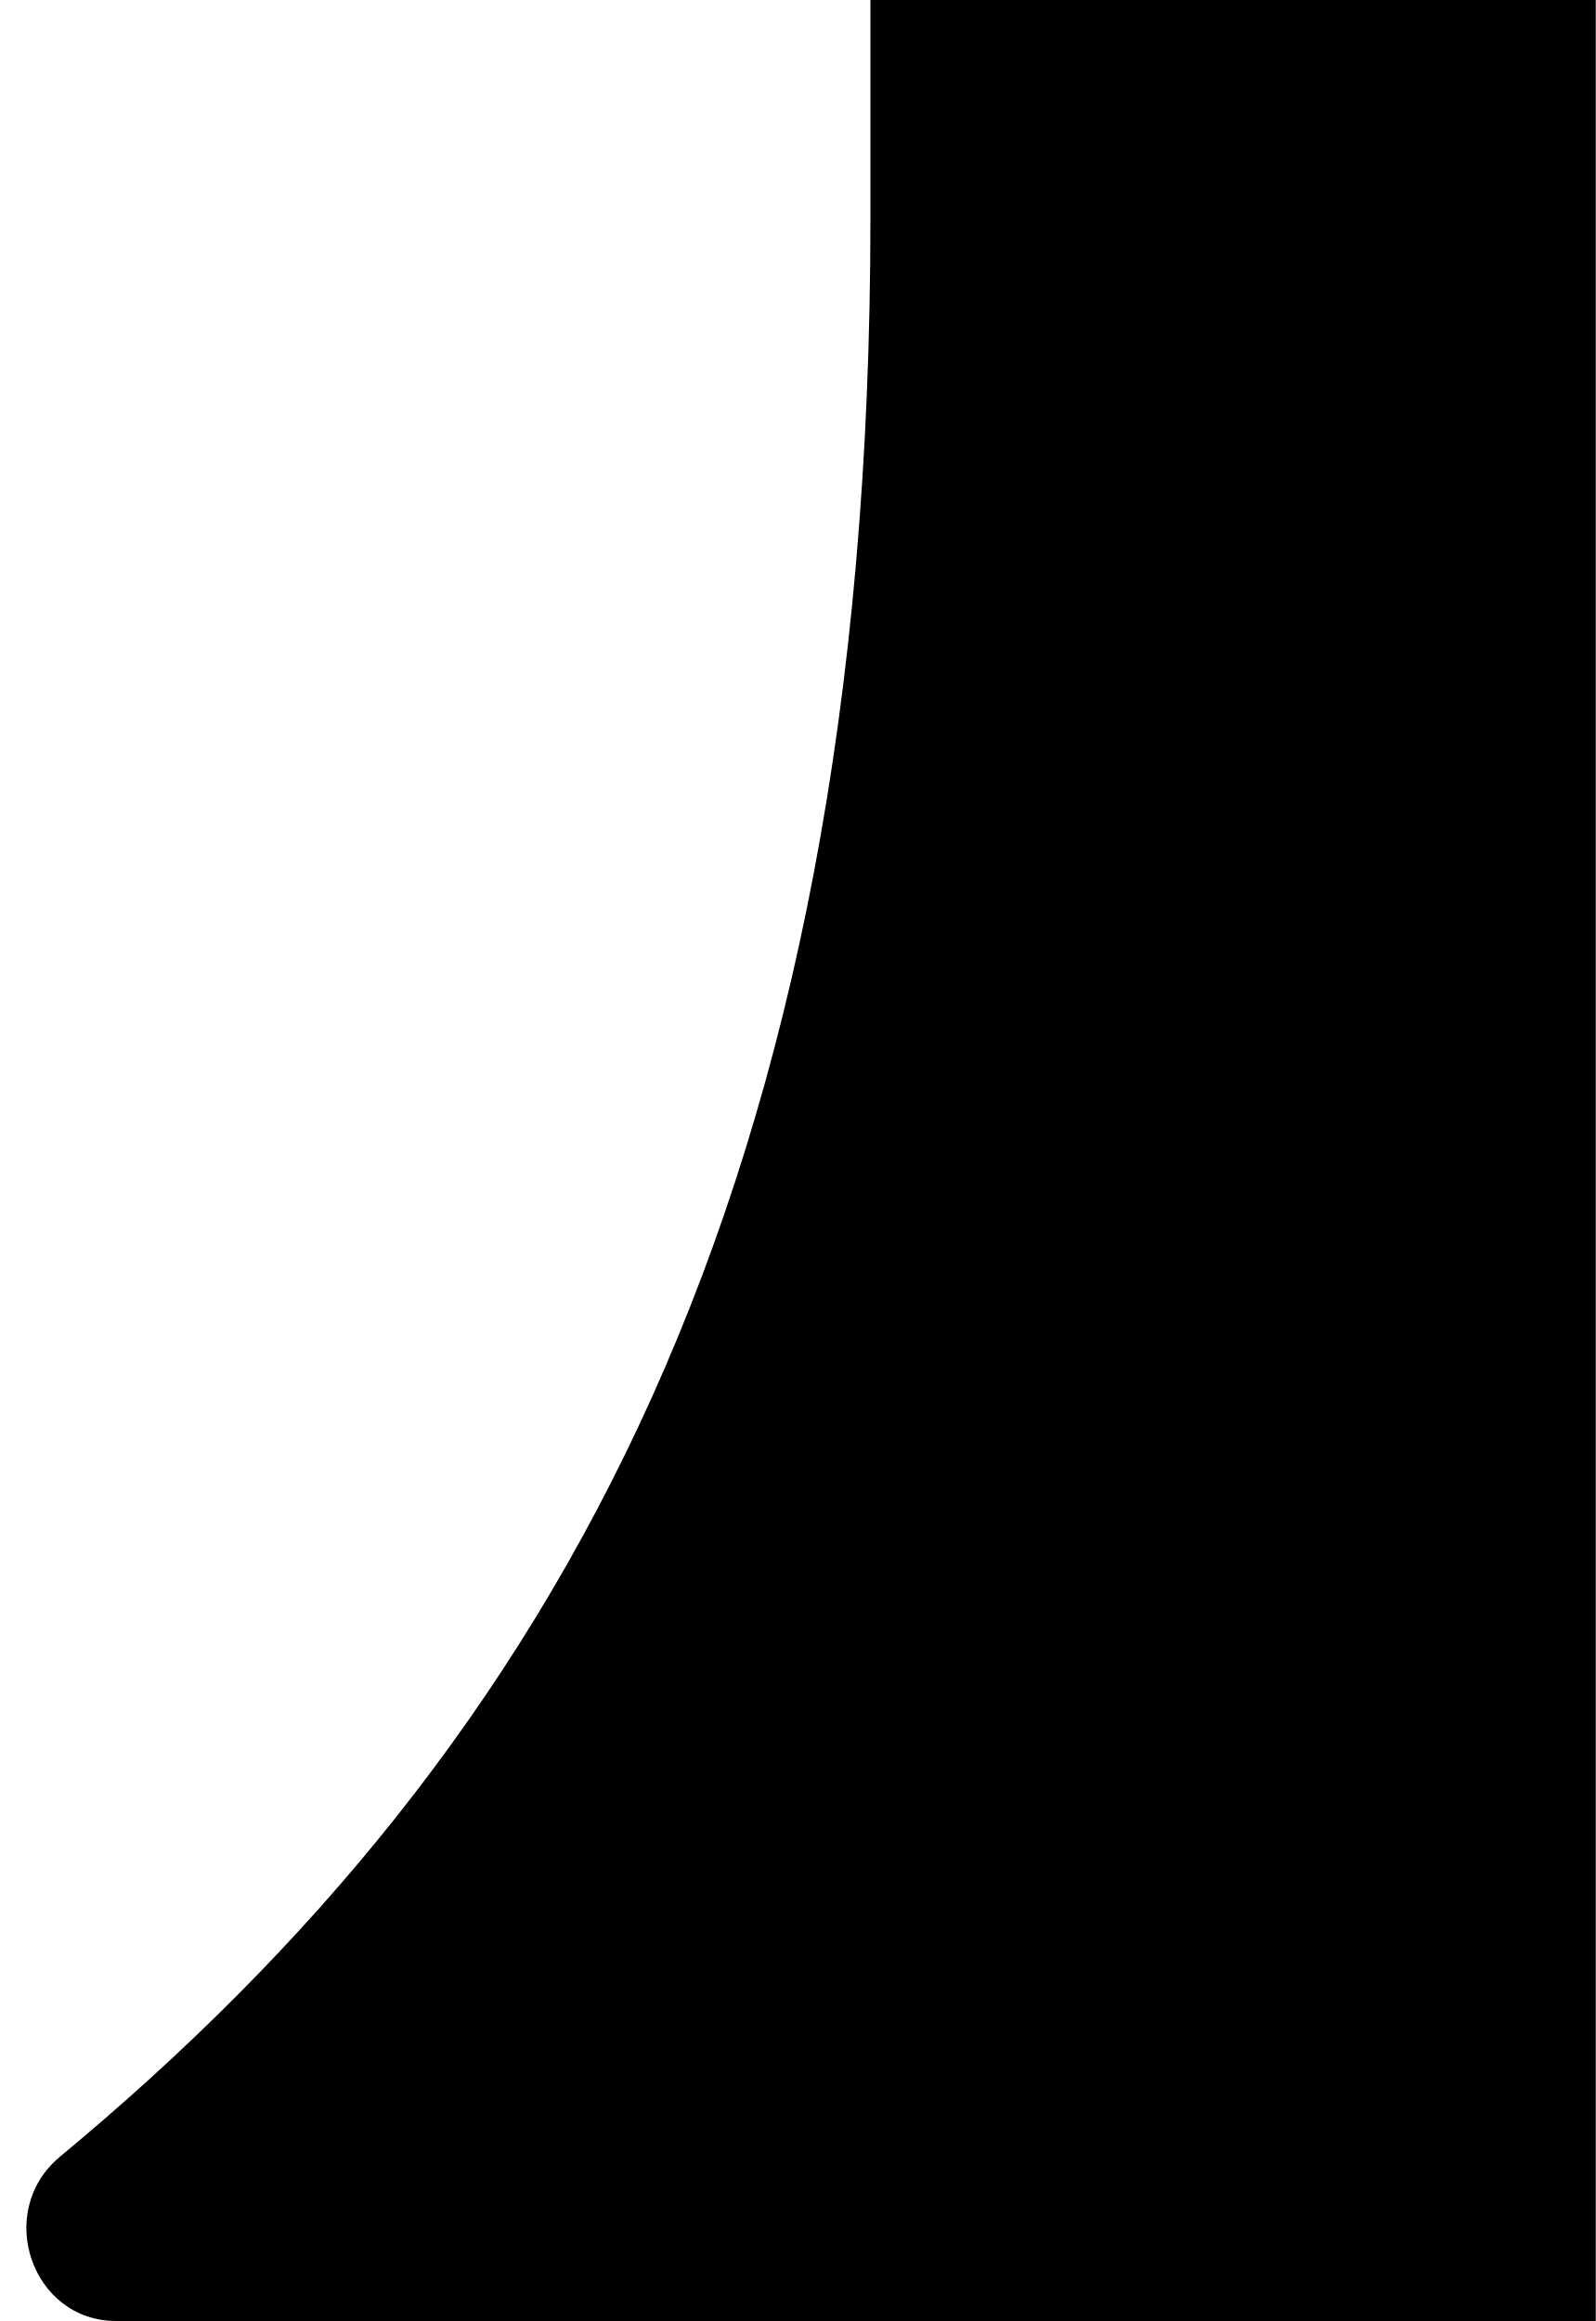
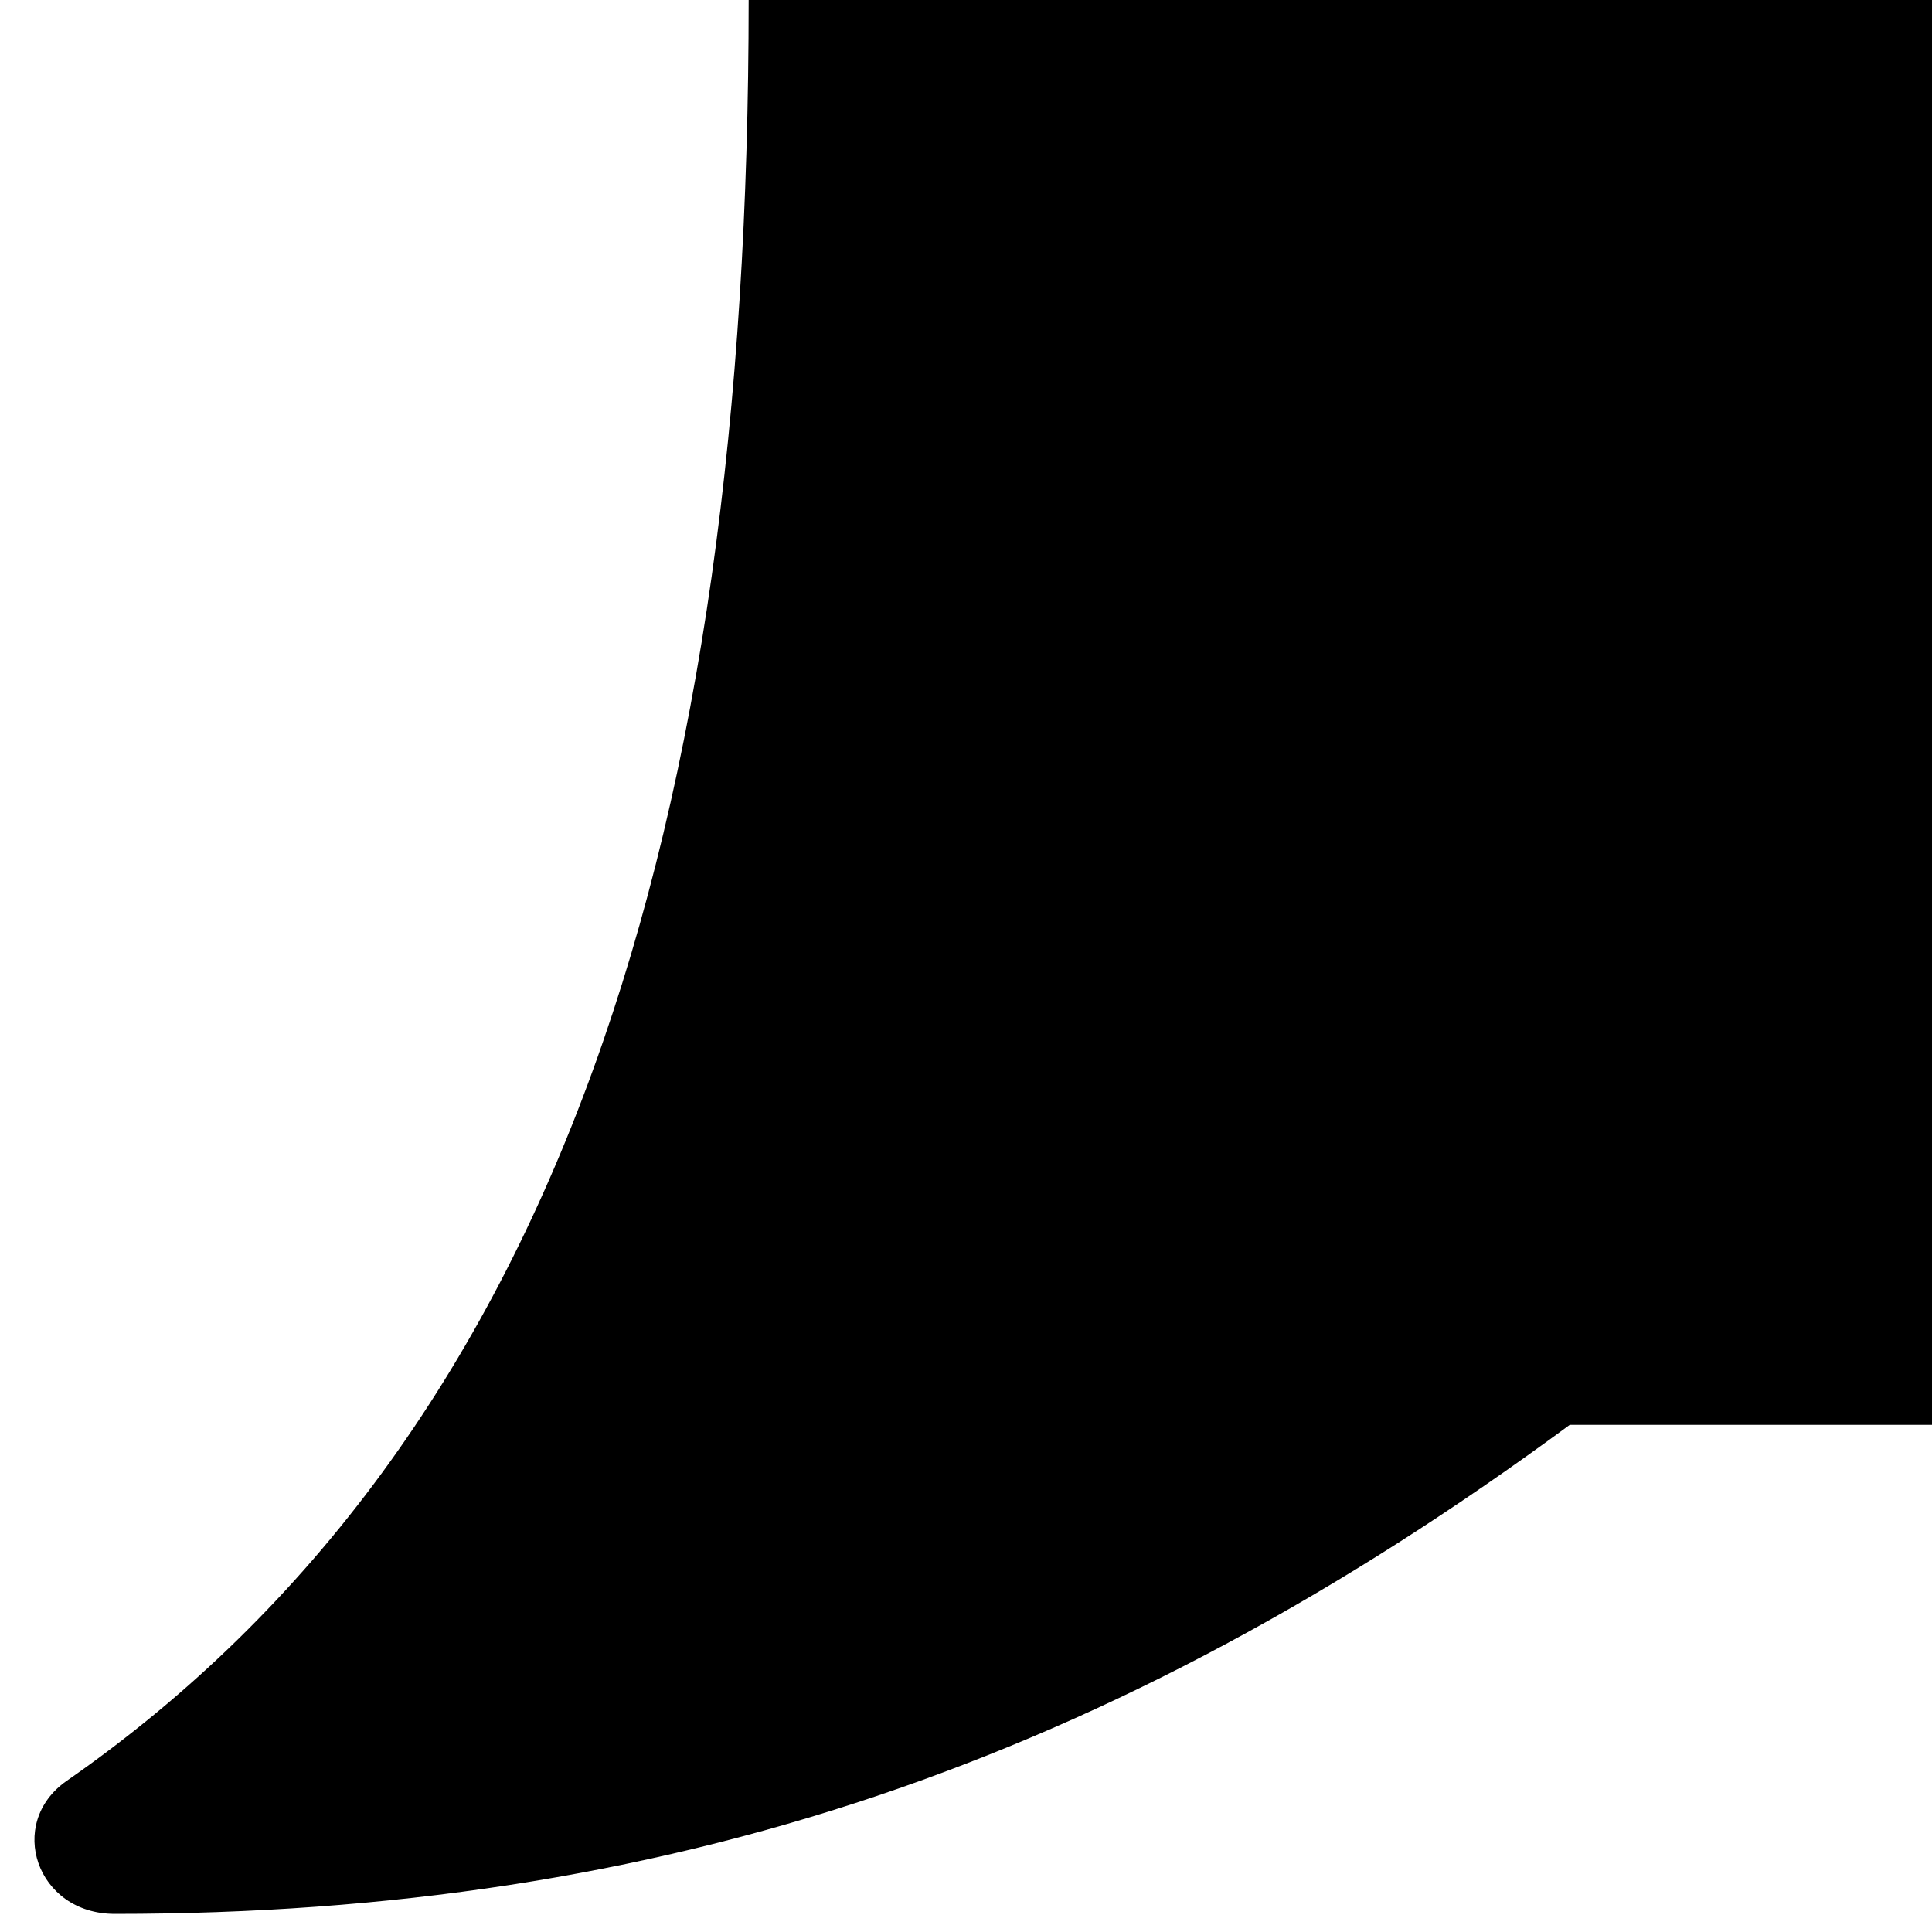
- <svg xmlns="http://www.w3.org/2000/svg" width="11" height="16" viewBox="0 0 11 16" fill="none">
-   <path d="M11 0V16H0.8C0.22 16 -0.04 15.25 0.41 14.87C3.85 12.02 6 8.2 6 1.5V0H11Z" fill="currentColor" />
+ <svg xmlns="http://www.w3.org/2000/svg" width="16" height="16" viewBox="0 0 16 16" fill="none">
+   <path d="M16 0H6.2C6.2 6.8 4.65 11.9 0.55 14.75C0.05 15.1 0.3 15.85 0.95 15.85C5.5 15.85 9.2 14.6 13.0 11.8H16V0Z" fill="currentColor" />
</svg>
